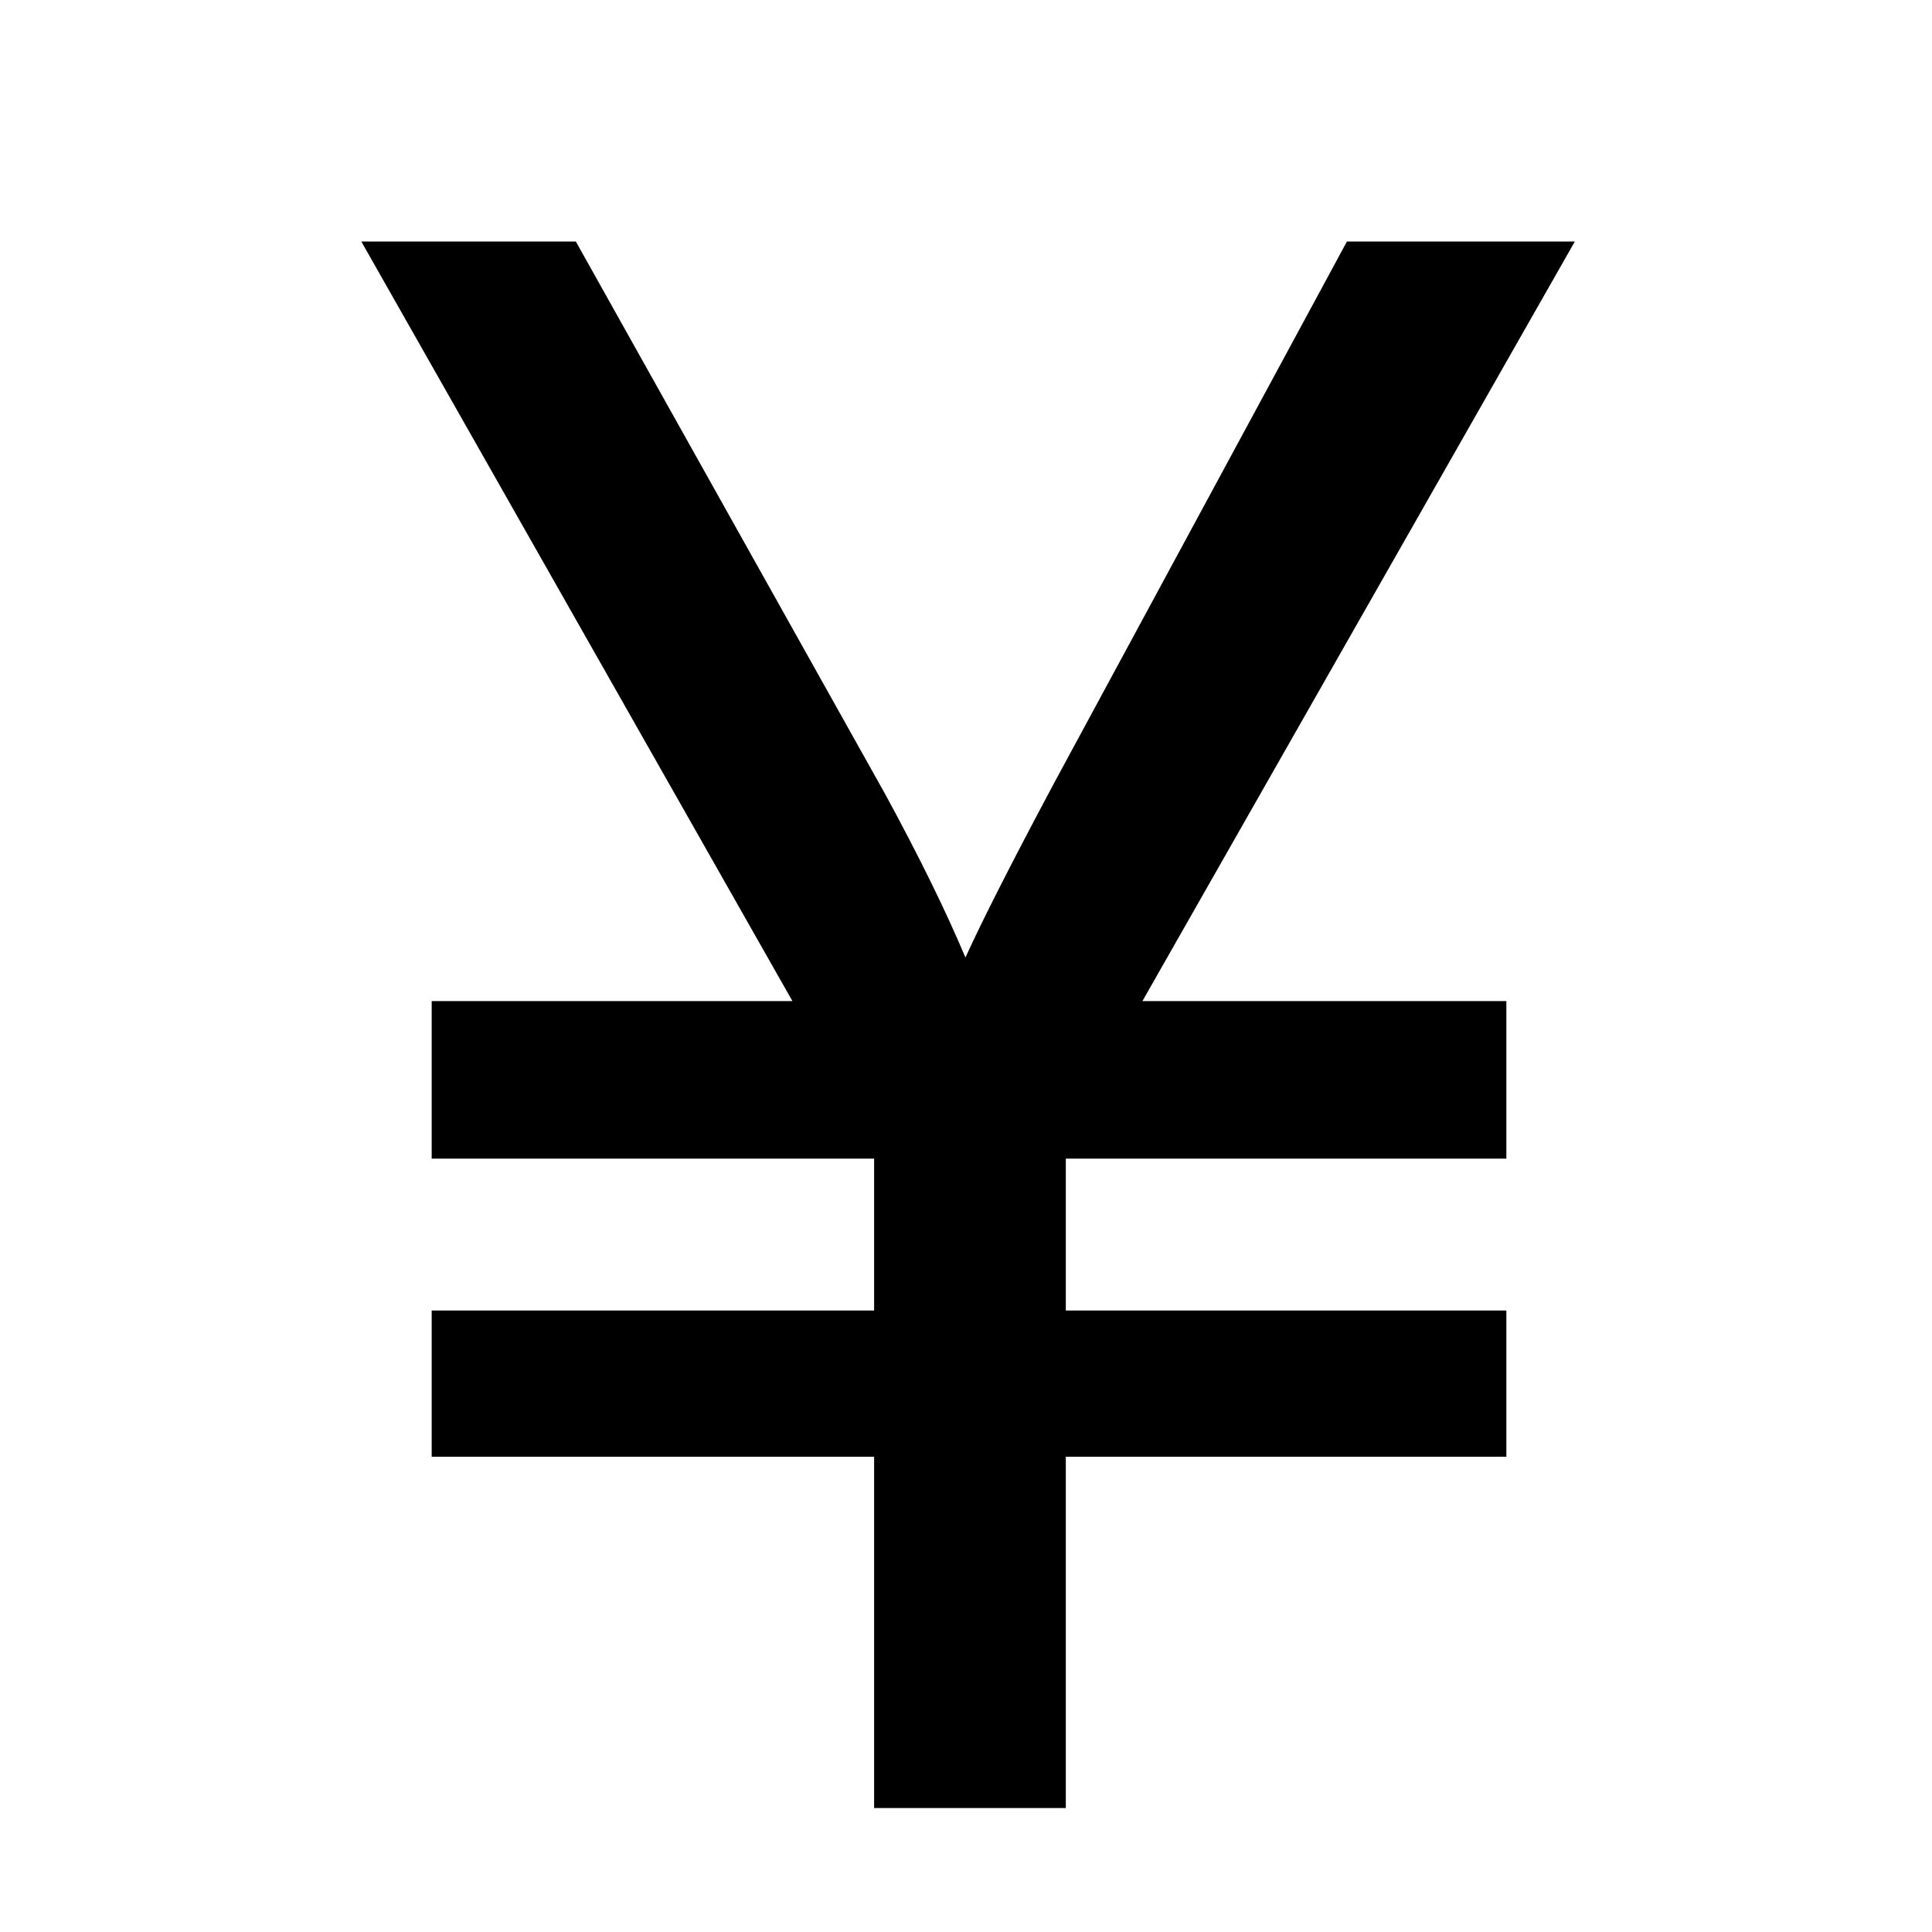
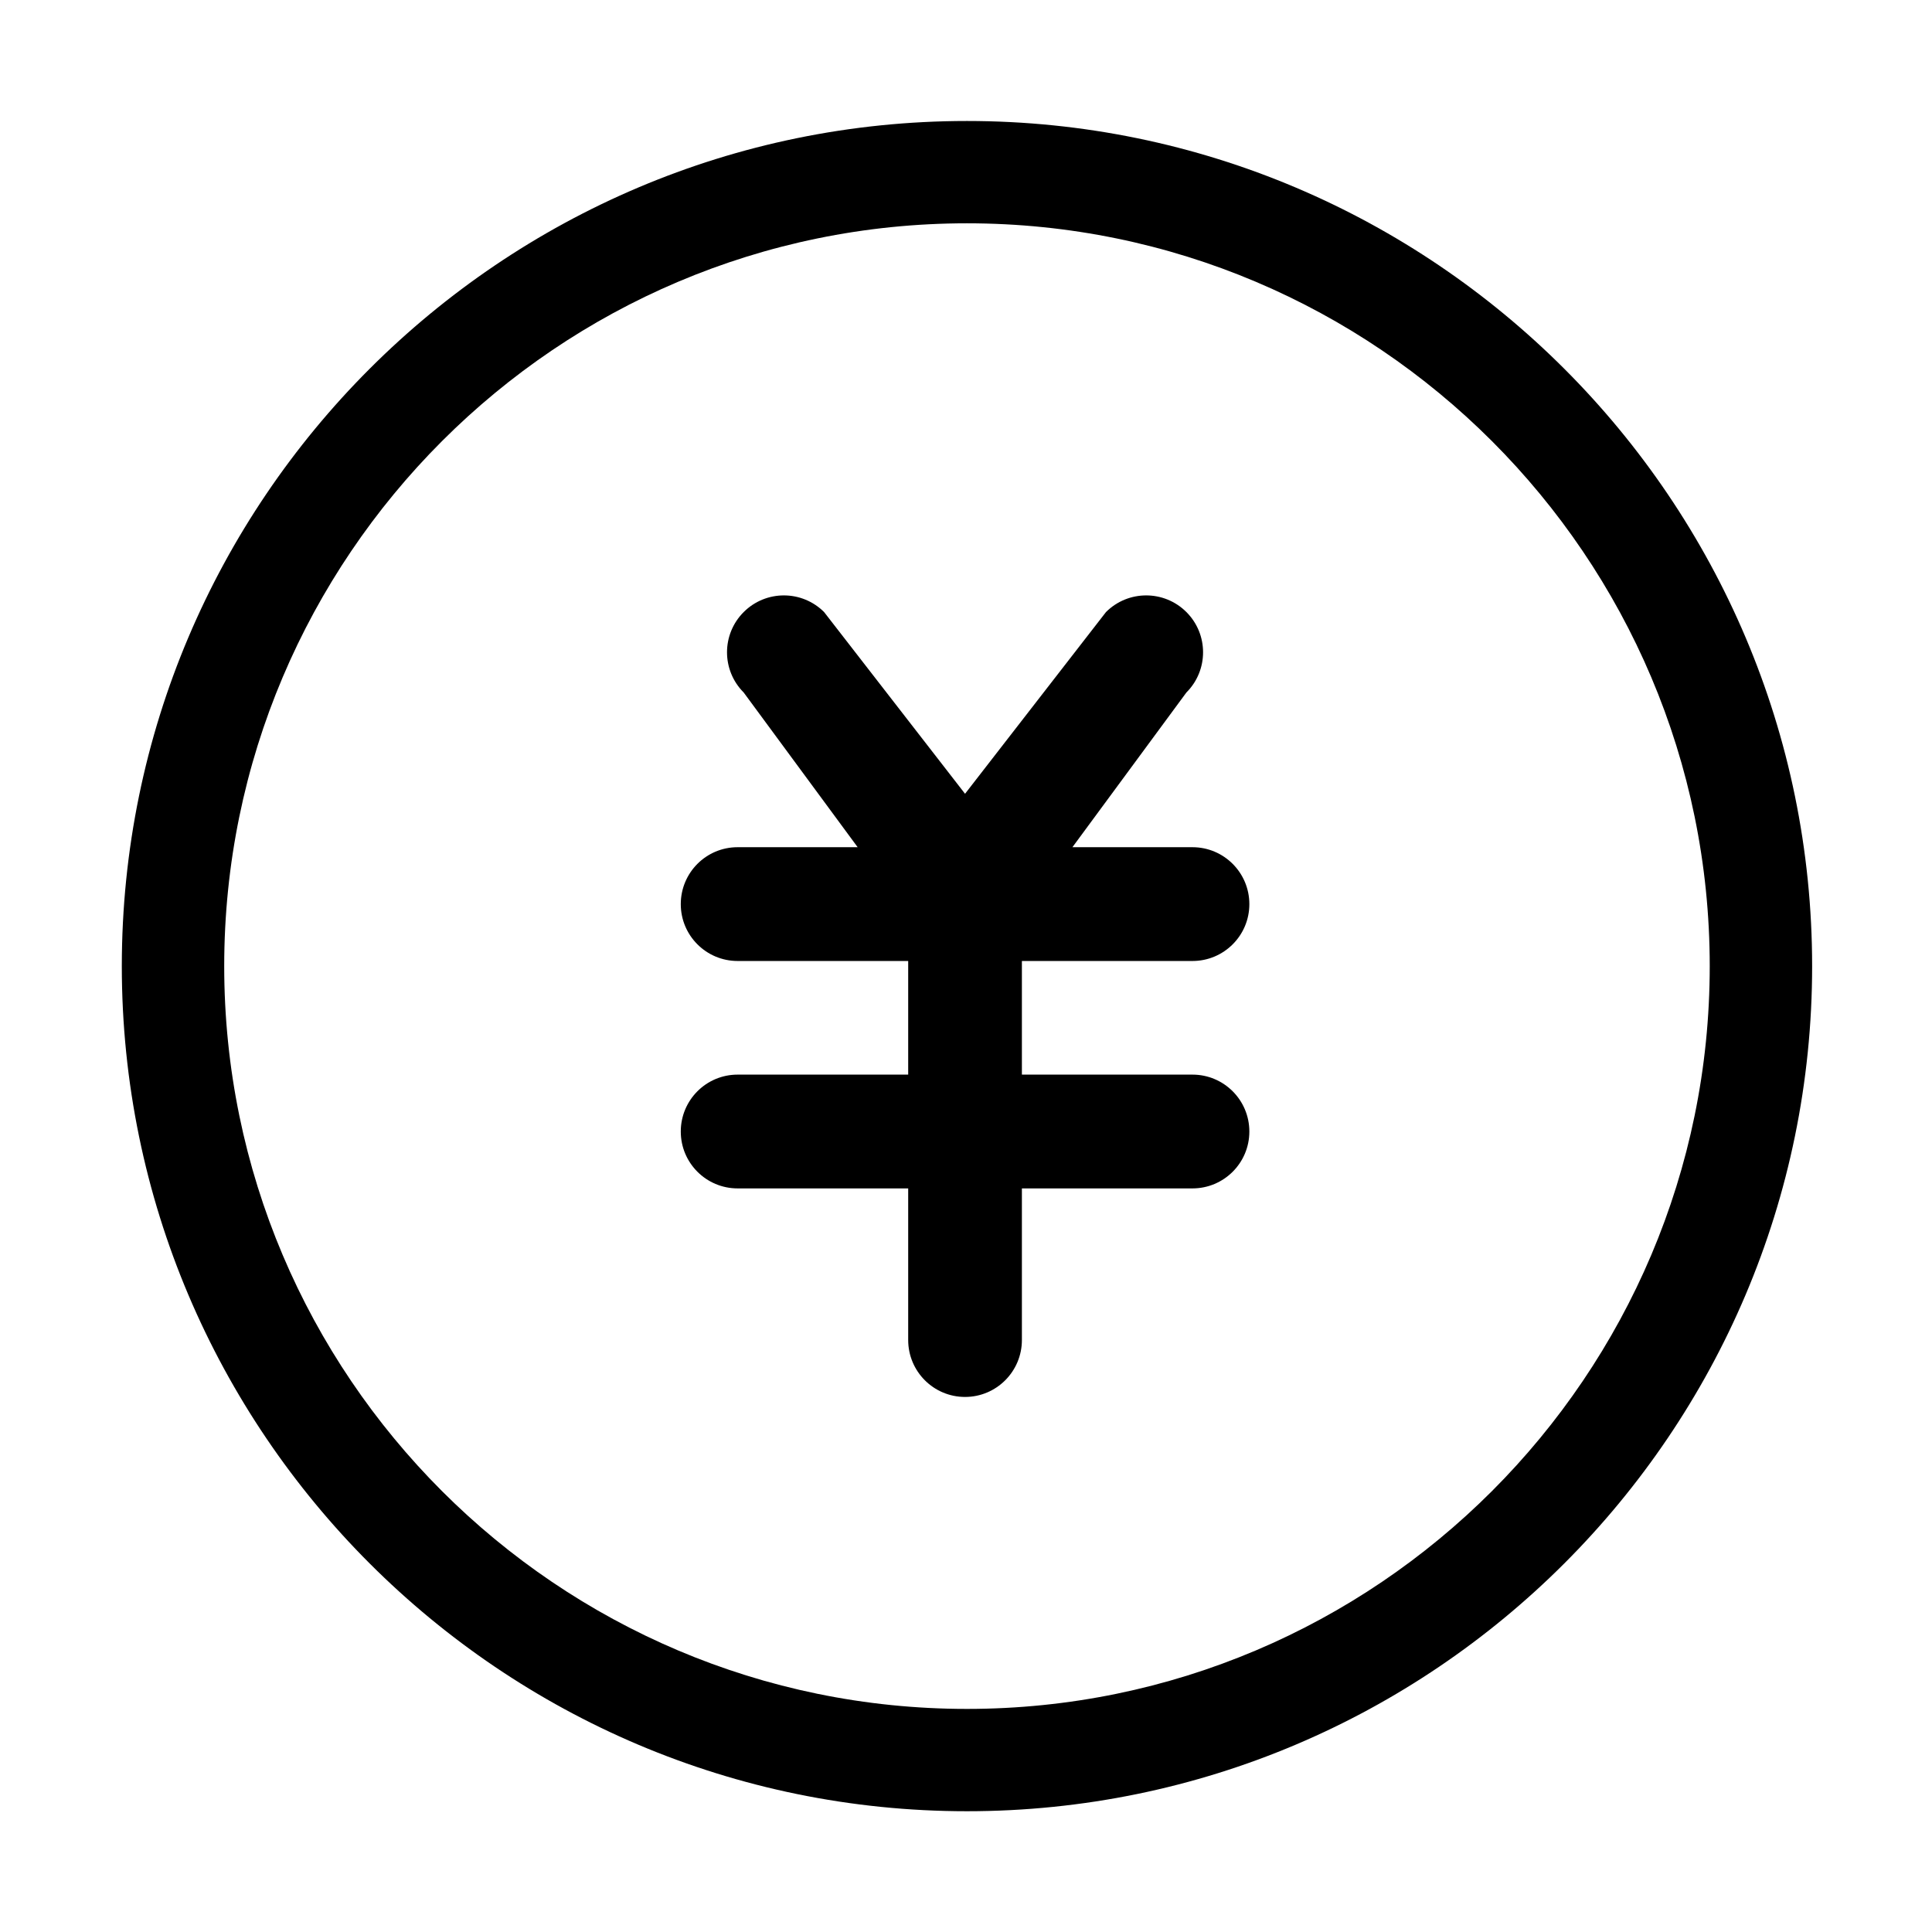
- <svg xmlns="http://www.w3.org/2000/svg" t="1614926457522" class="icon" viewBox="0 0 1024 1024" version="1.1" p-id="2576" width="200" height="200">
+ <svg xmlns="http://www.w3.org/2000/svg" t="1591850912880" class="icon" viewBox="0 0 1024 1024" version="1.1" p-id="4398" width="200" height="200">
  <defs>
    <style type="text/css" />
  </defs>
-   <path d="M463.3 958.3V772.1H228.8v-77.5h234.5v-80.5H228.8v-83.5H420L191.5 128h113.7L469 420.6c18.2 33.4 32.4 62.4 42.7 86.9 9-19.8 24.6-50.5 46.8-92.1L713.9 128h120.8L605.5 530.6h192.9v83.5H564.9v80.5h233.5v77.5H564.9v186.2H463.3z" p-id="2577" />
+   <path d="M512.516 64.127c-247 0-447.953 200.932-447.953 447.953 0 246.976 200.954 447.909 447.953 447.909s447.951-200.933 447.951-447.909C960.468 265.06 759.516 64.127 512.516 64.127zM512.516 905.758c-217.097 0-393.679-176.625-393.679-393.678 0-217.099 176.582-393.722 393.679-393.722 217.095 0 393.678 176.624 393.678 393.722C906.194 729.134 729.612 905.758 512.516 905.758z" p-id="4399" />
+   <path d="M632.025 509.345c16.673 0 30.157-13.505 30.157-30.133 0-16.671-13.484-30.176-30.157-30.176l-63.621 0 60.414-82.002c11.776-11.773 11.776-30.851 0-42.625-11.773-11.775-30.85-11.775-42.626 0l-74.699 96.311-74.701-96.311c-11.775-11.775-30.852-11.775-42.626 0-11.774 11.774-11.774 30.852 0 42.625l60.414 82.002L390.958 449.035c-16.671 0-30.133 13.507-30.133 30.176 0 16.629 13.463 30.133 30.133 30.133l90.401 0 0 60.226L390.958 569.57c-16.671 0-30.133 13.504-30.133 30.175 0 16.628 13.463 30.133 30.133 30.133l90.401 0 0 80.356c0 16.67 13.484 30.175 30.134 30.175 16.628 0 30.133-13.506 30.133-30.175l0-80.356 90.399 0c16.673 0 30.157-13.506 30.157-30.133 0-16.672-13.484-30.175-30.157-30.175l-90.399 0 0-60.226L632.025 509.345z" p-id="4400" />
</svg>
